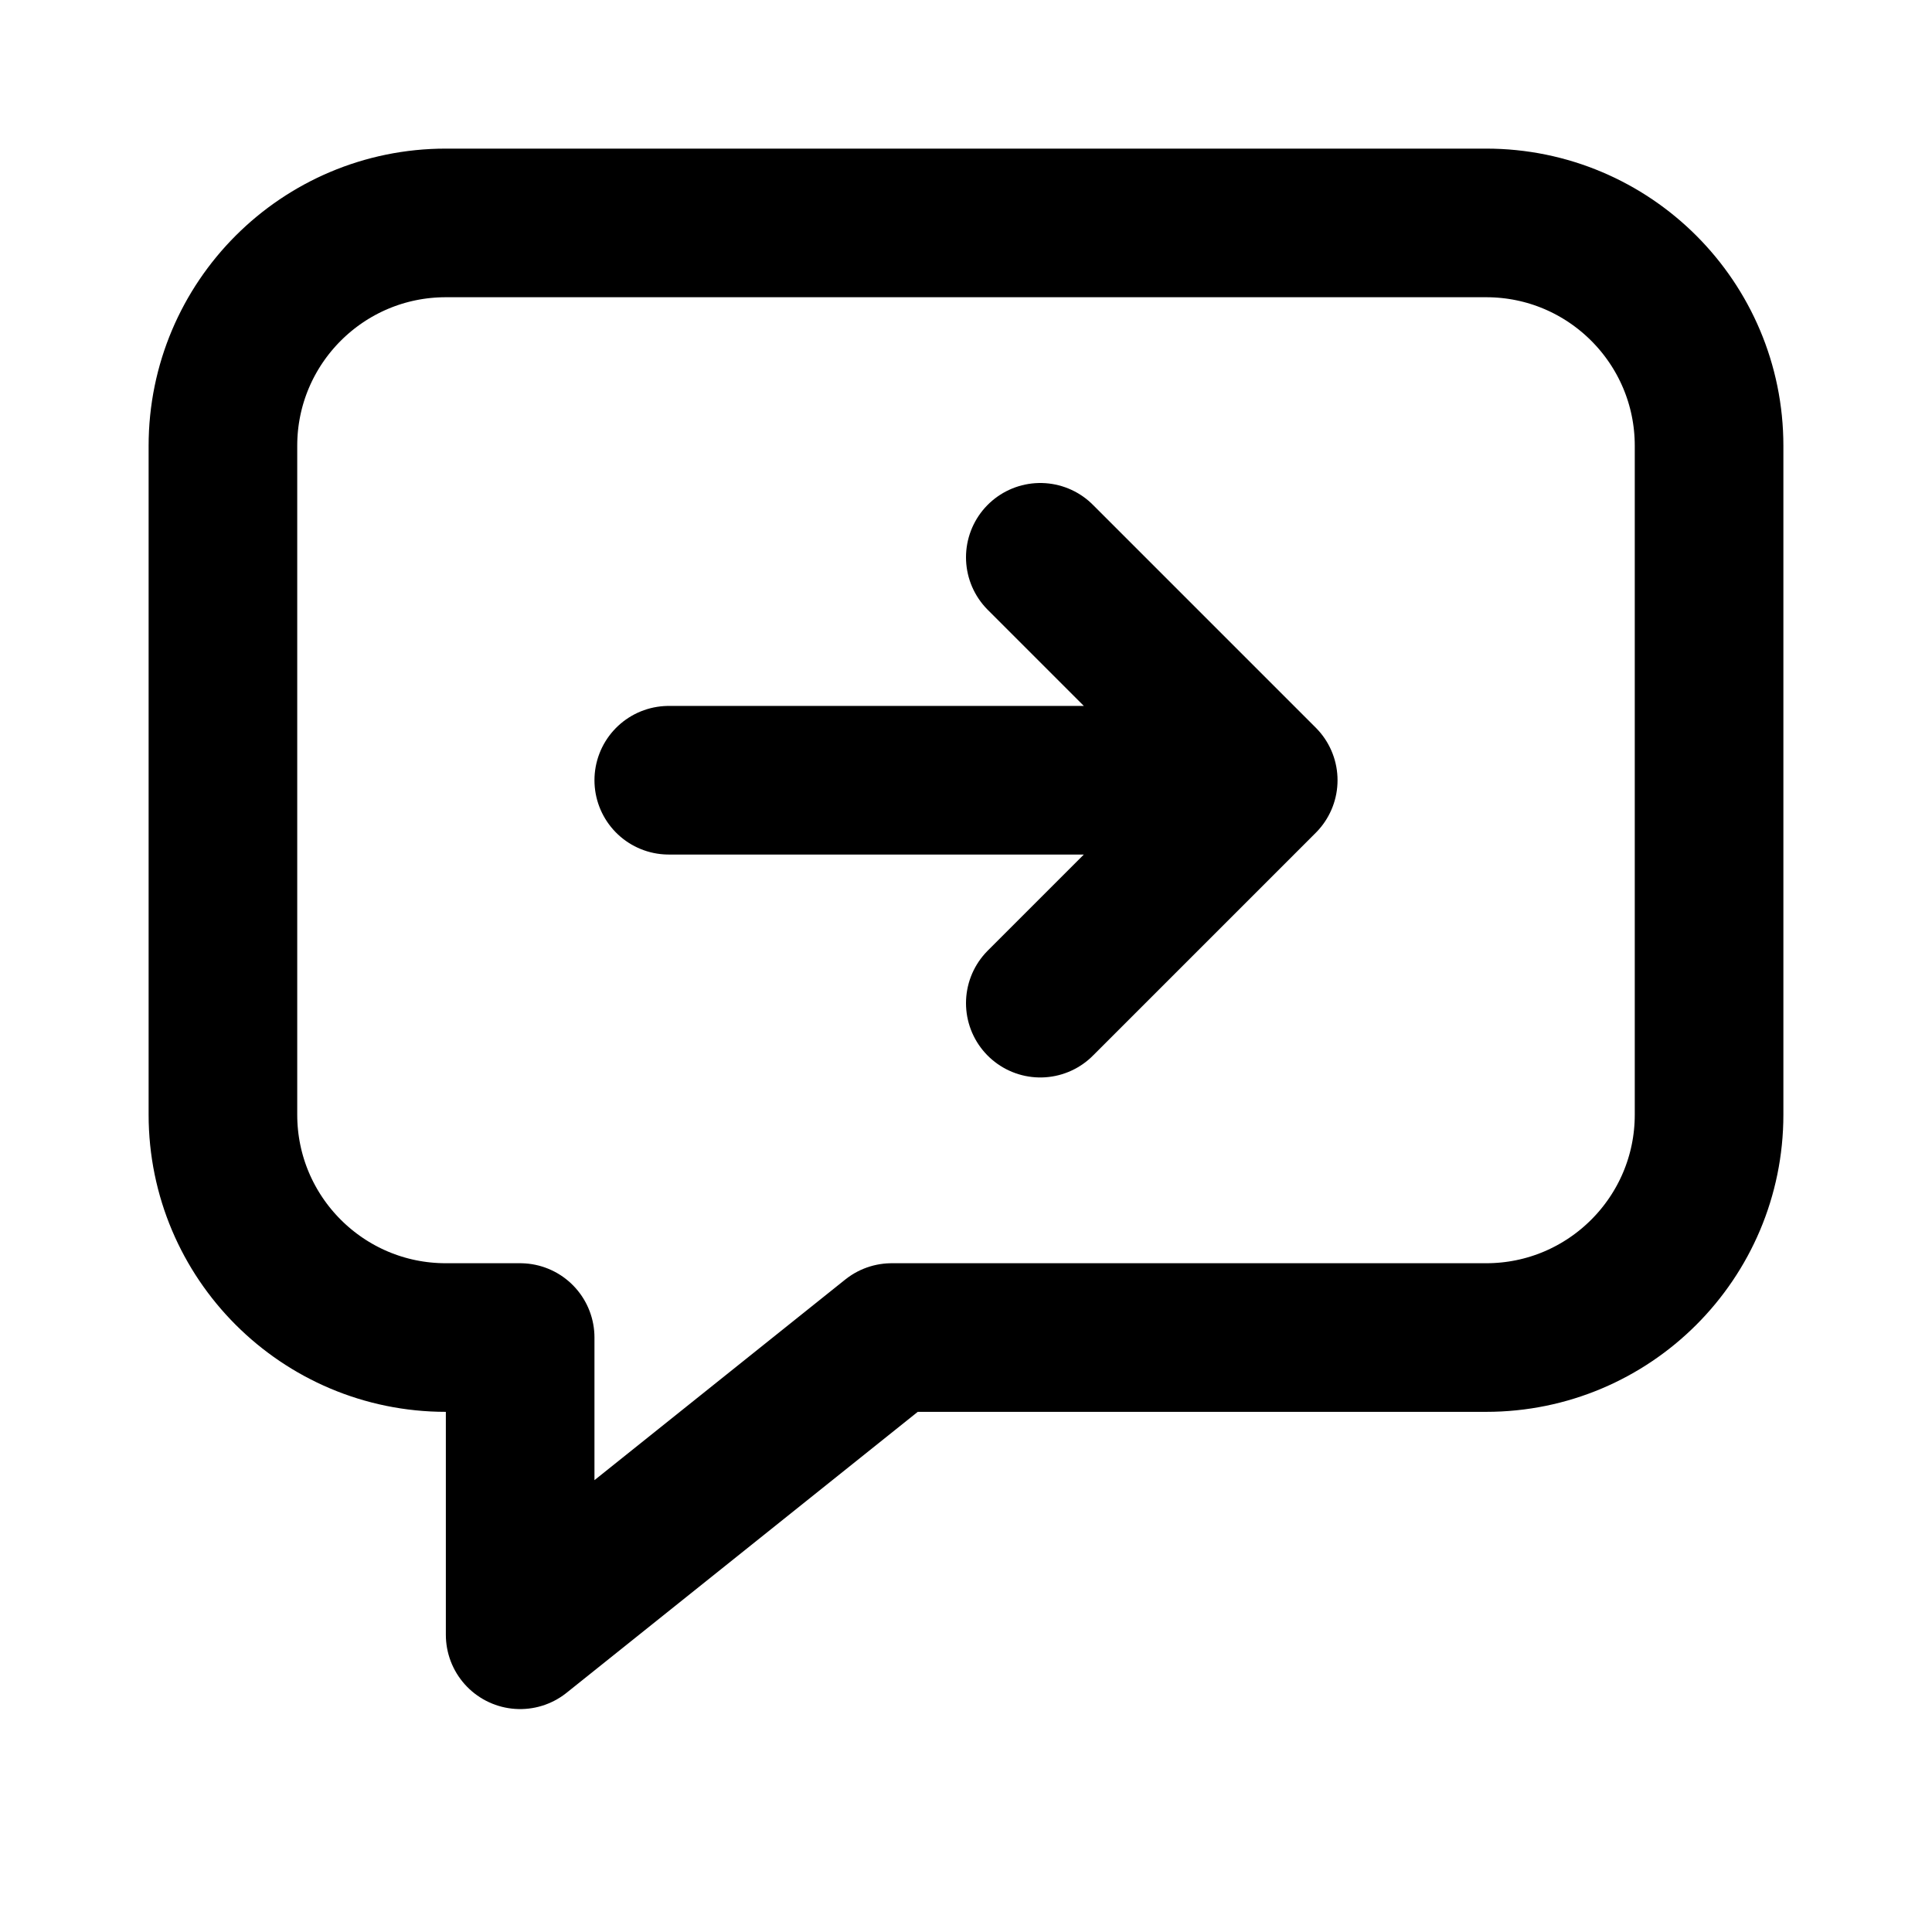
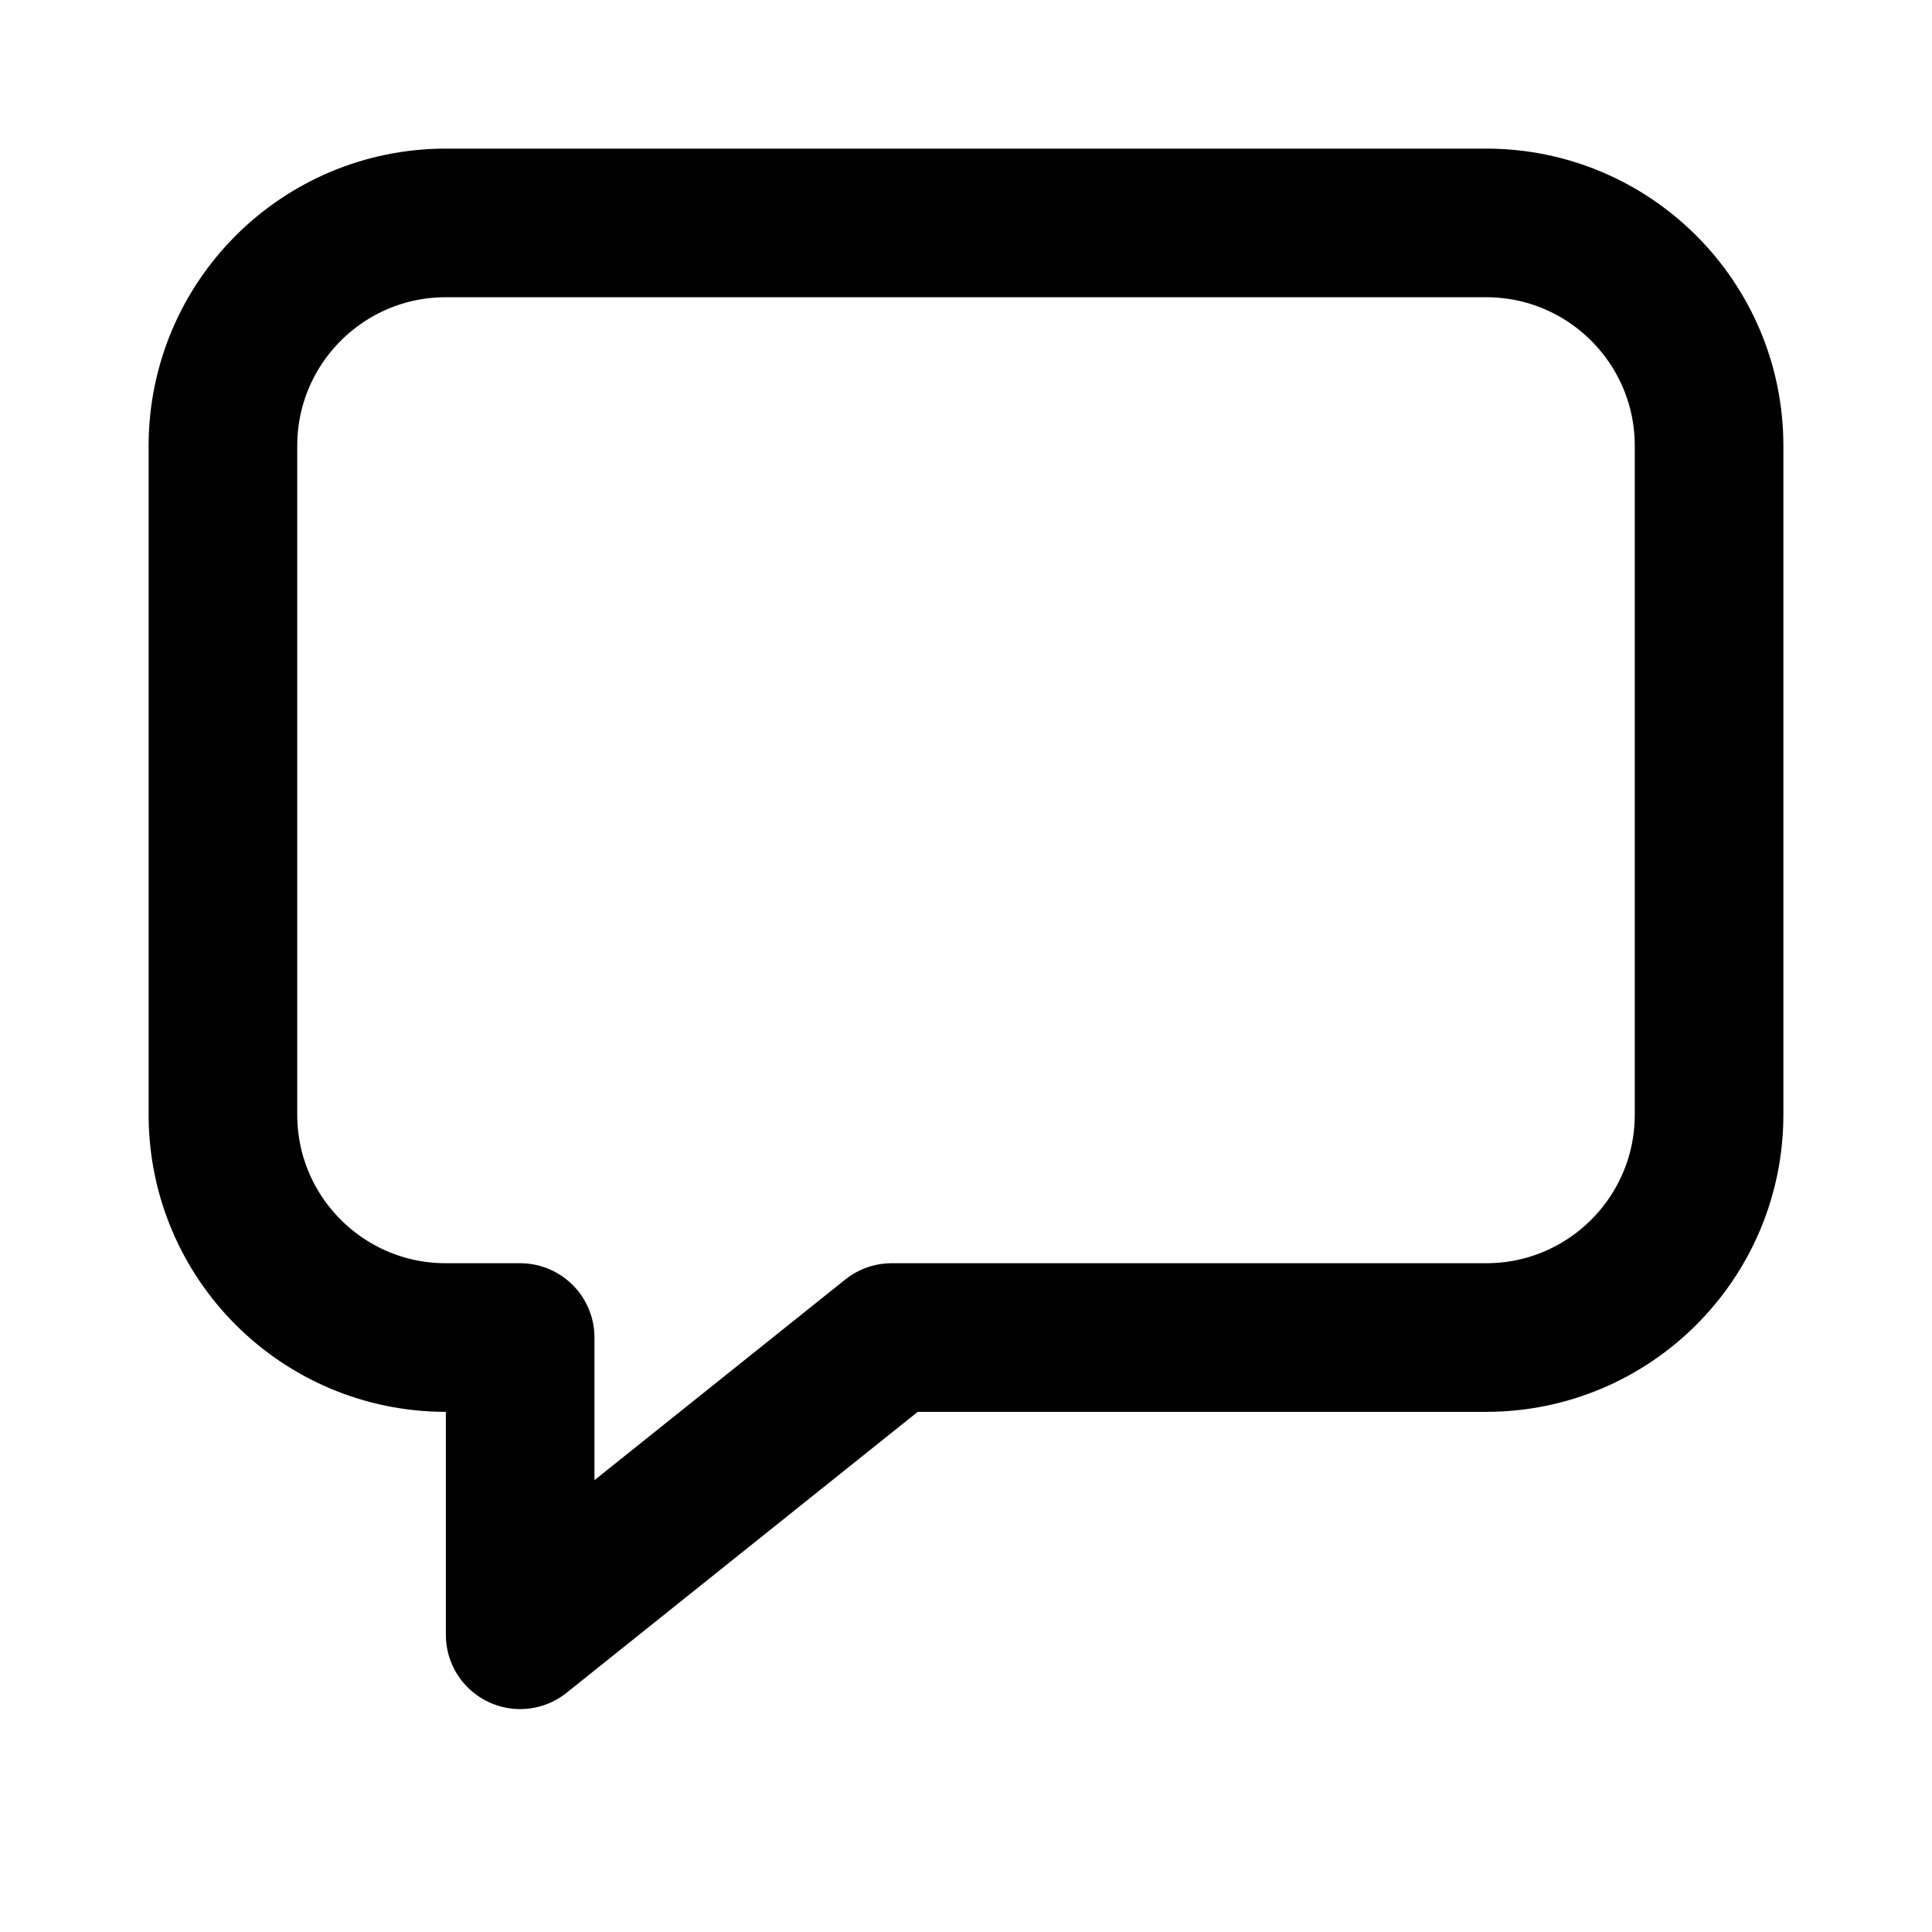
- <svg xmlns="http://www.w3.org/2000/svg" width="26" height="26" viewBox="0 0 26 26" fill="none" stroke="currentColor" stroke-width="2" stroke-linecap="round" stroke-linejoin="round">
+ <svg xmlns="http://www.w3.org/2000/svg" viewBox="0 0 26 26" fill="none" stroke="currentColor" stroke-width="2" stroke-linecap="round" stroke-linejoin="round">
  <path d="M20 3H6a3 3 0 0 0-3 3v9a3 3 0 0 0 3 3h1v4l5-4h8a3 3 0 0 0 3-3V6a3 3 0 0 0-3-3Z" />
-   <path d="M9 10.5h8m-3-3 3 3-3 3" />
</svg>
